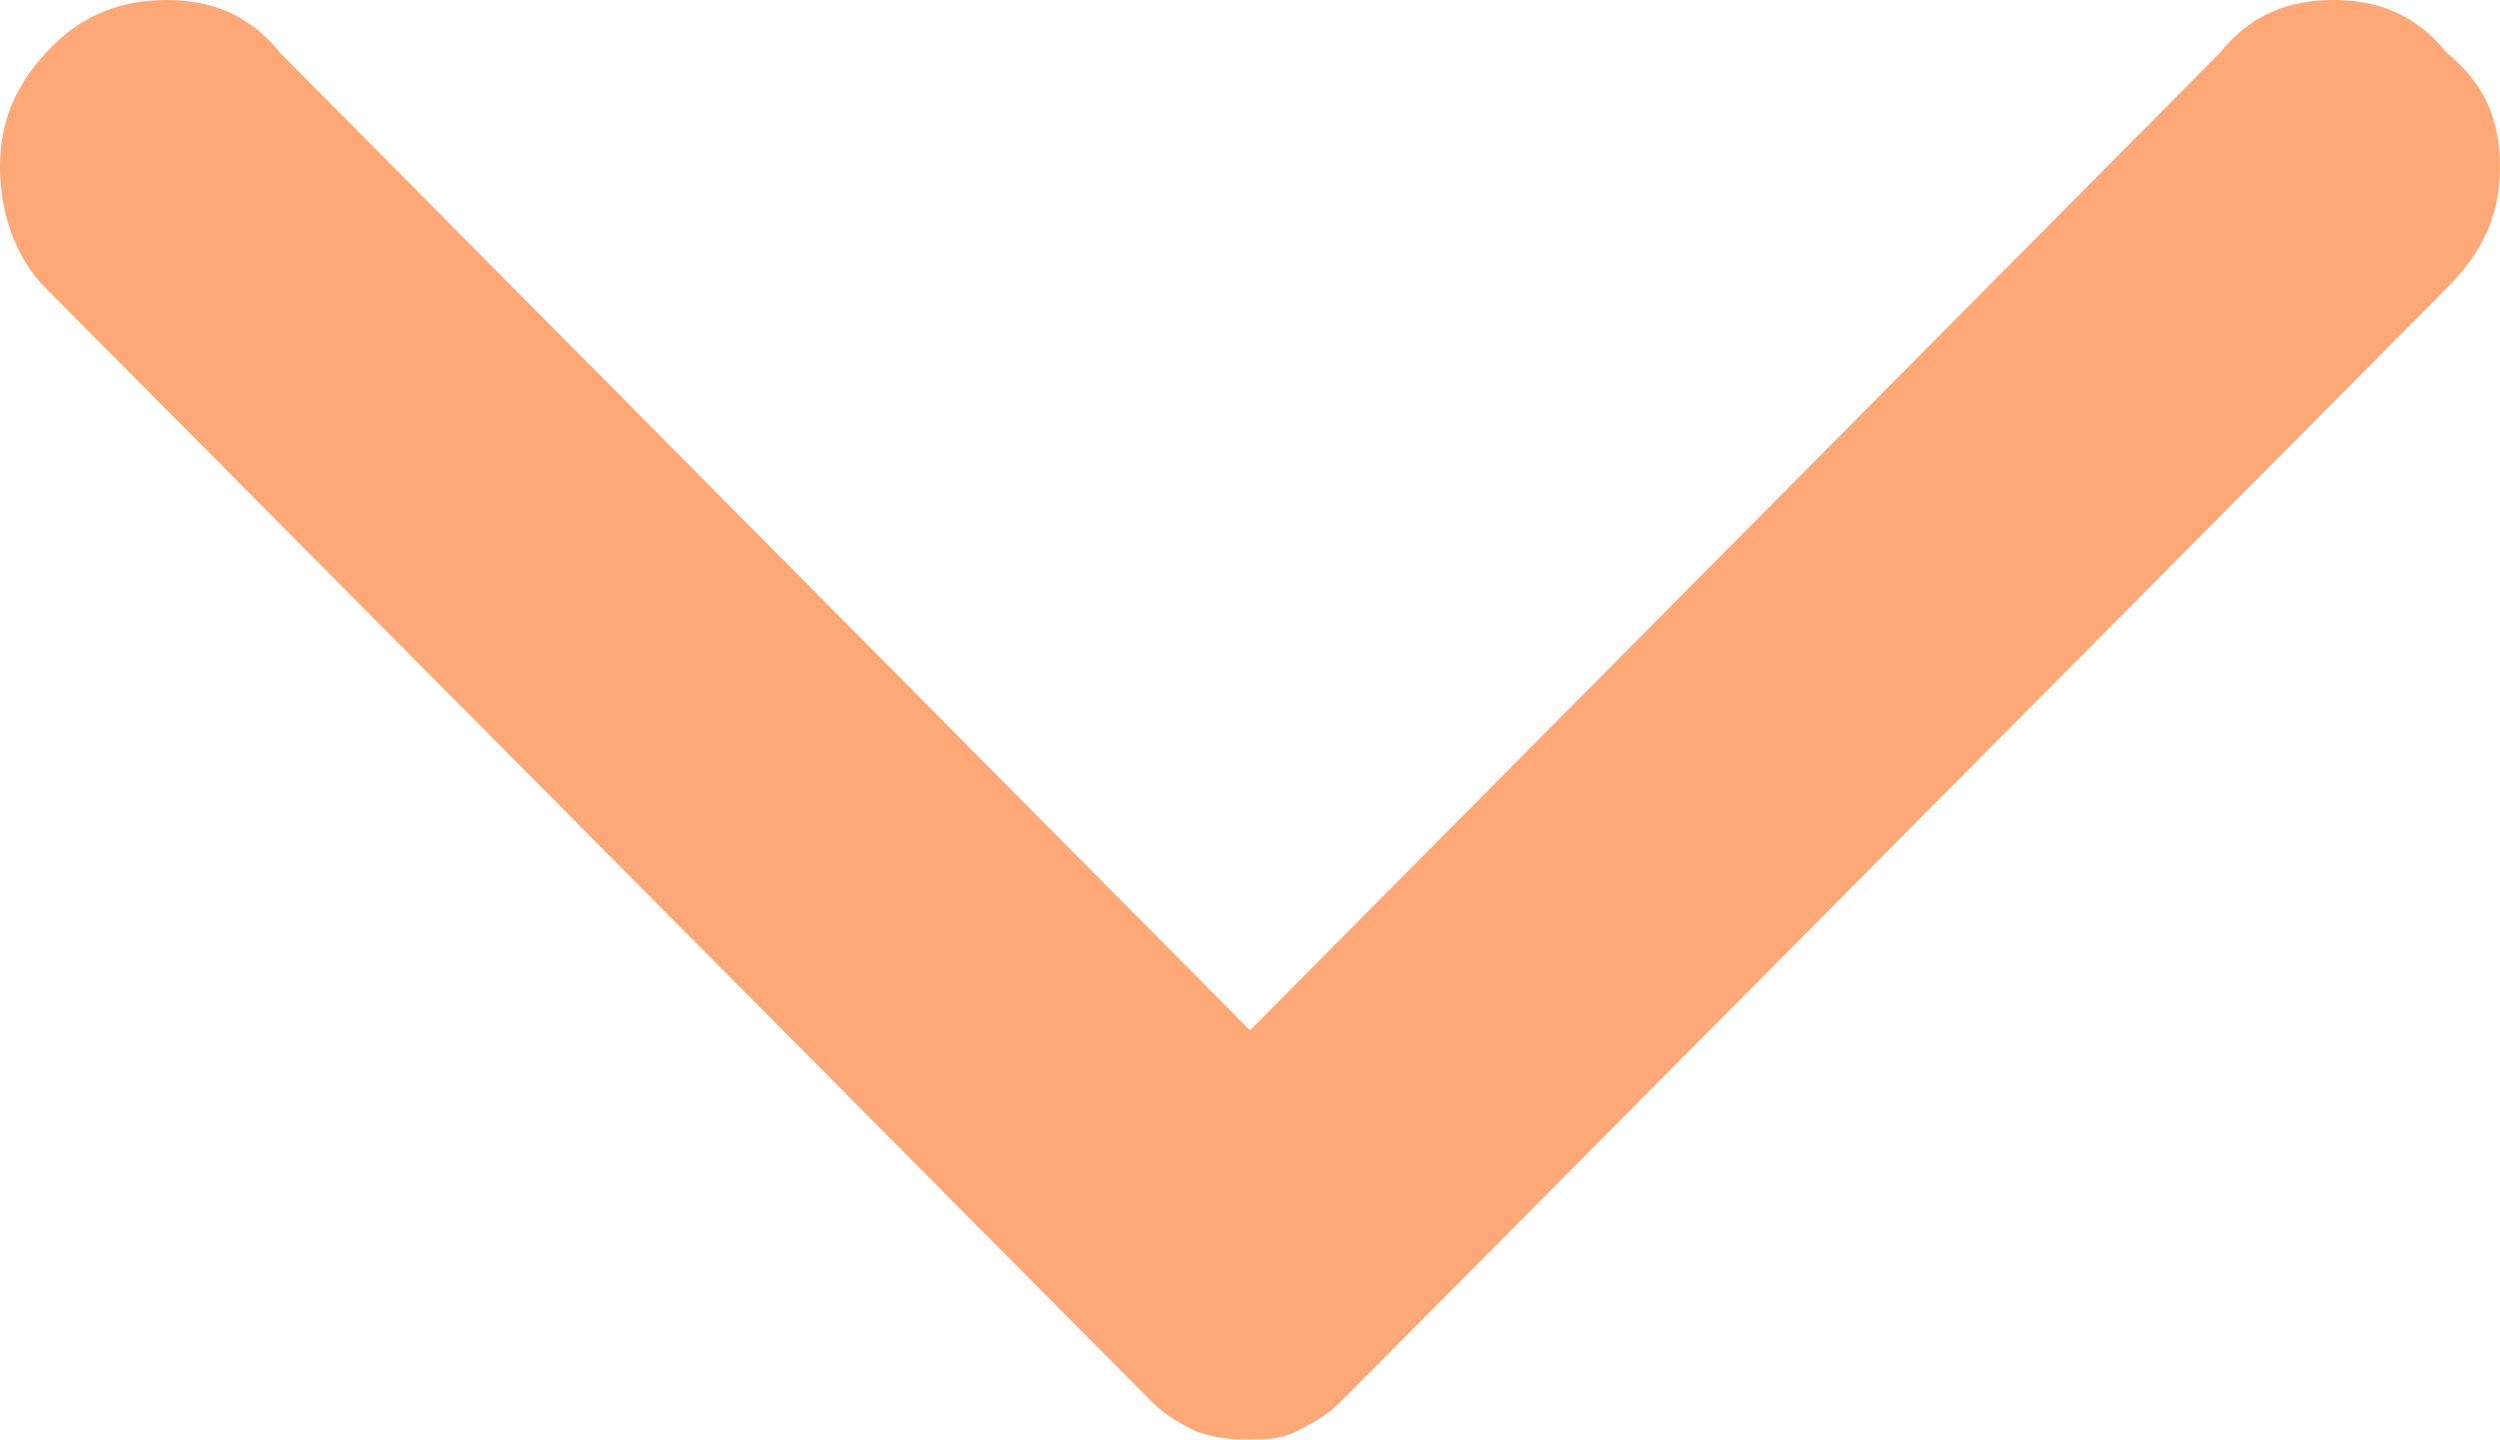
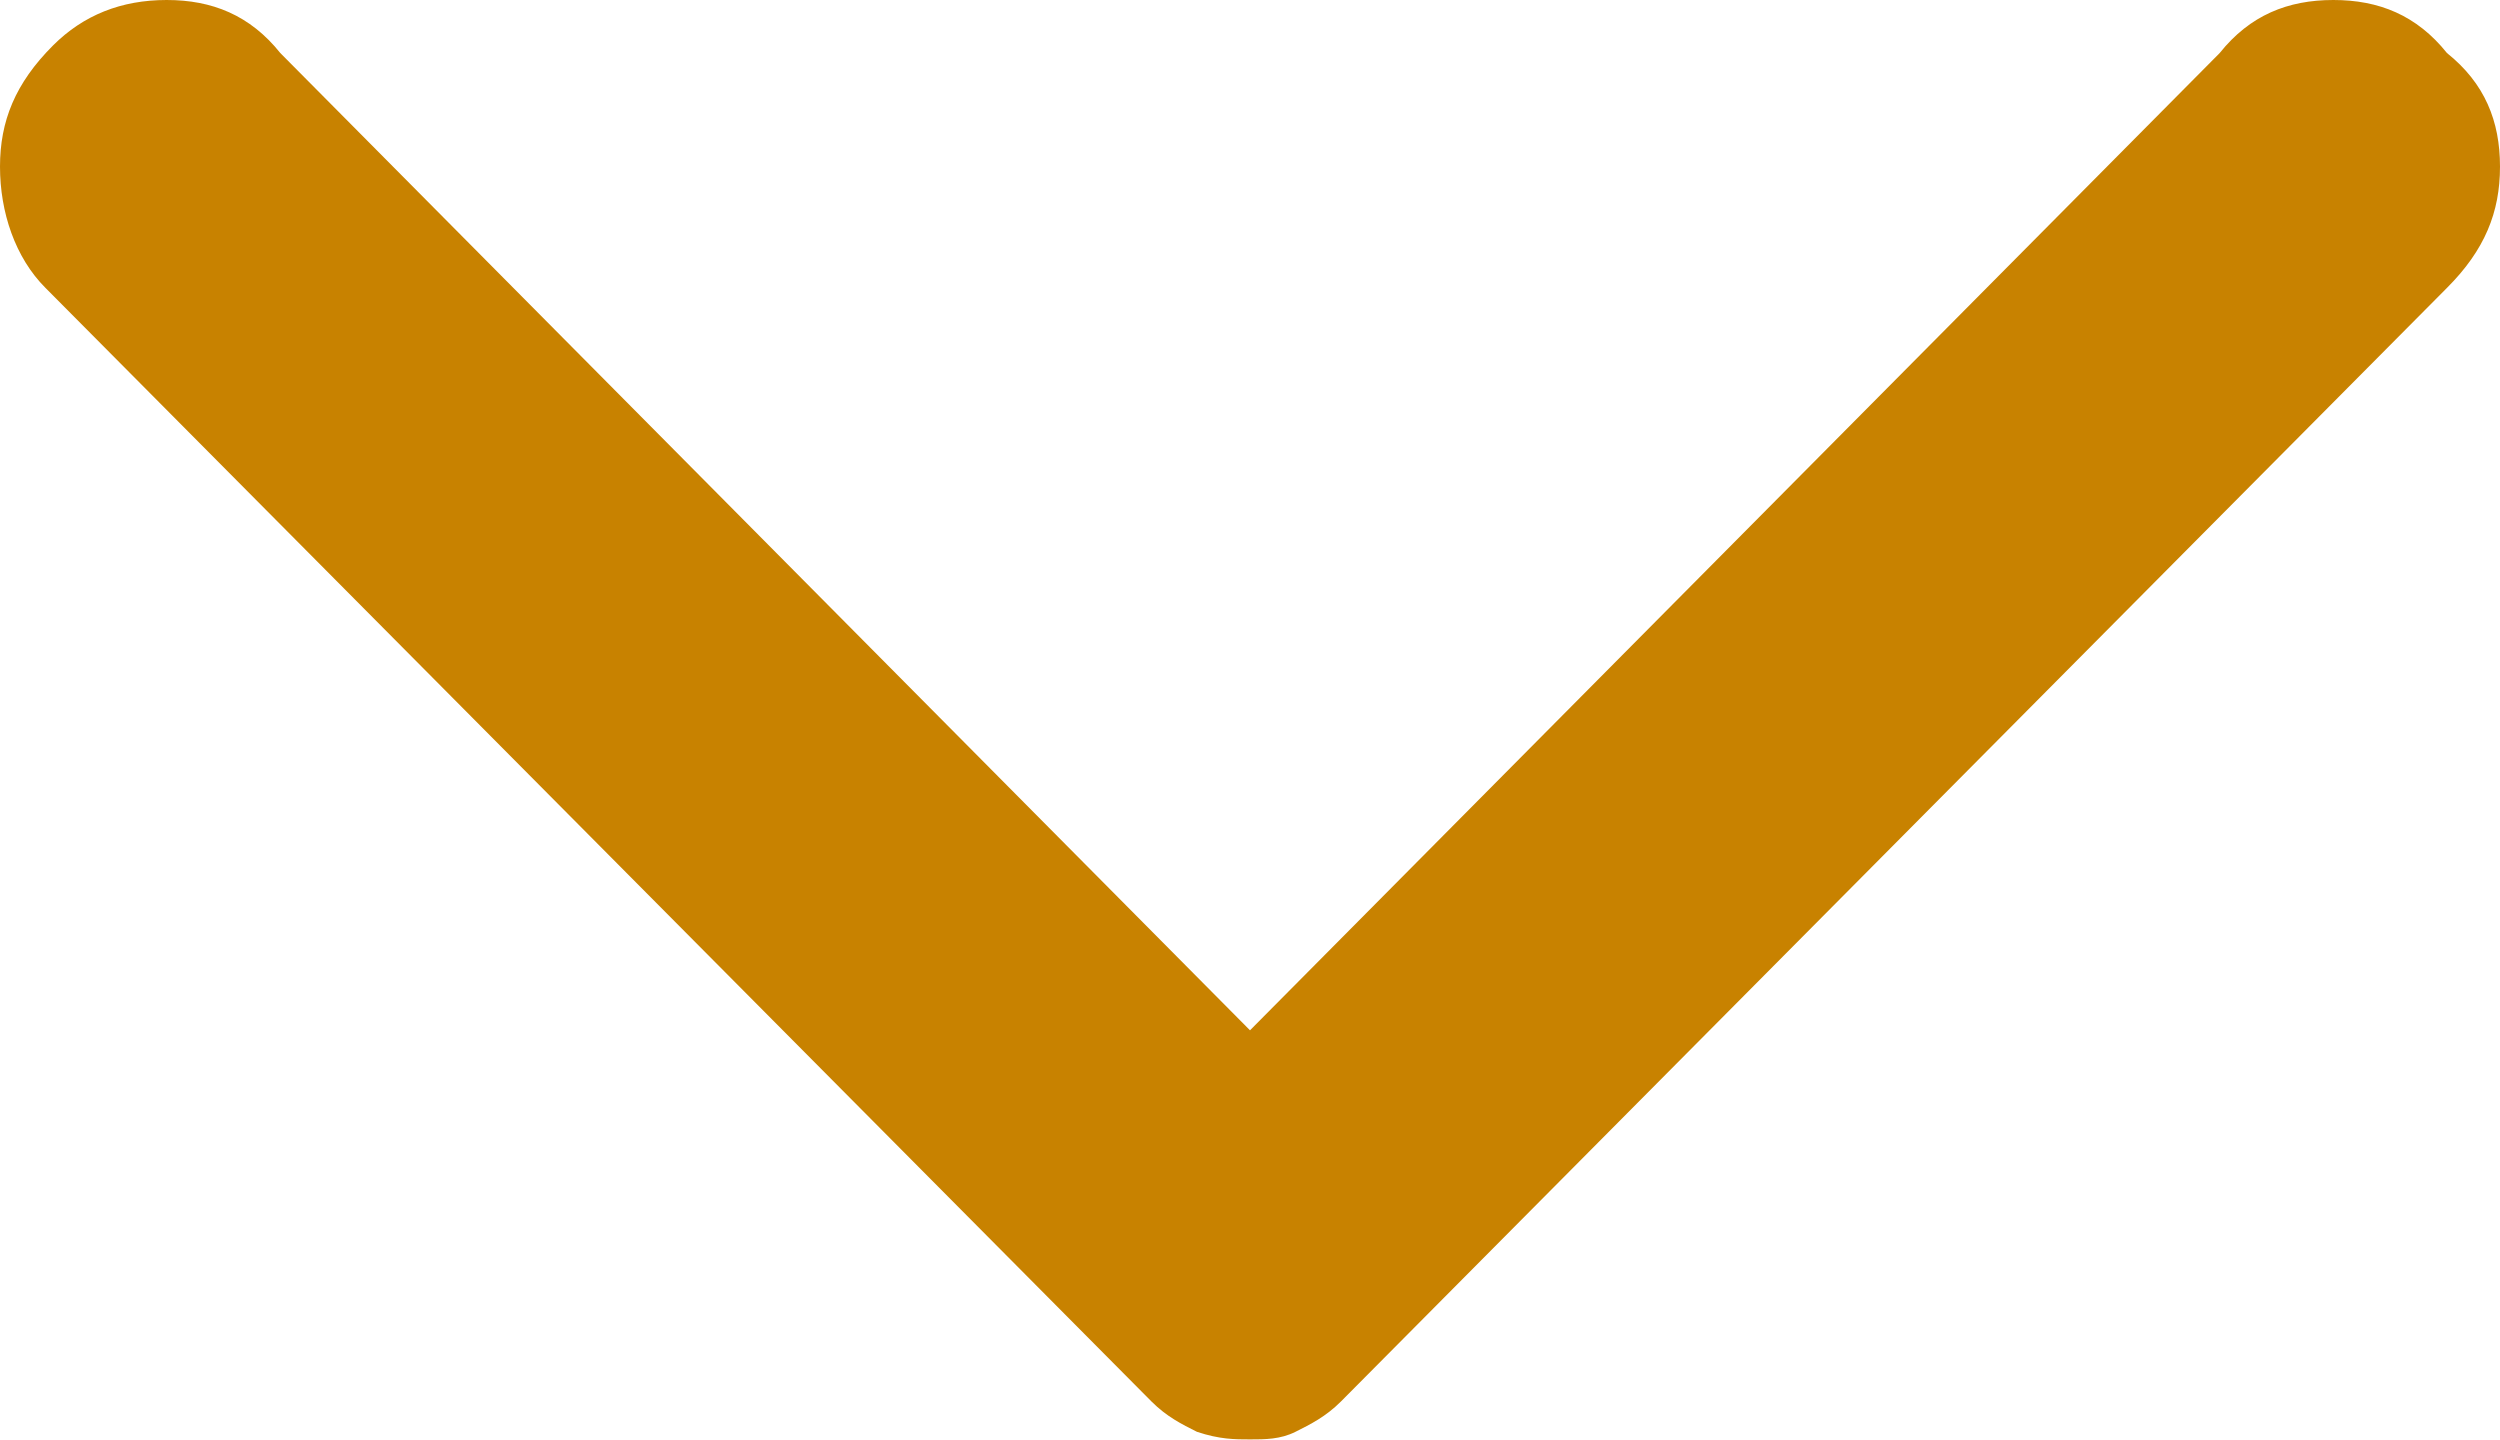
<svg xmlns="http://www.w3.org/2000/svg" version="1.1" id="Layer_1" x="0px" y="0px" viewBox="0 0 33 19" style="enable-background:new 0 0 33 19;" xml:space="preserve">
  <style type="text/css">
- 	.st0{fill:#FFA877;}
+ 	.st0{fill: #C88200;}
</style>
  <path class="st0" d="M32.3,3.8L17.7,18.5c-0.2,0.2-0.4,0.3-0.6,0.4C16.9,19,16.7,19,16.5,19s-0.4,0-0.7-0.1  c-0.2-0.1-0.4-0.2-0.6-0.4L0.6,3.8C0.2,3.4,0,2.8,0,2.2s0.2-1.1,0.7-1.6C1.1,0.2,1.6,0,2.2,0c0.6,0,1.1,0.2,1.5,0.7l12.8,12.9  L29.3,0.7C29.7,0.2,30.2,0,30.8,0c0.6,0,1.1,0.2,1.5,0.7C32.8,1.1,33,1.6,33,2.2S32.8,3.3,32.3,3.8z" />
</svg>
